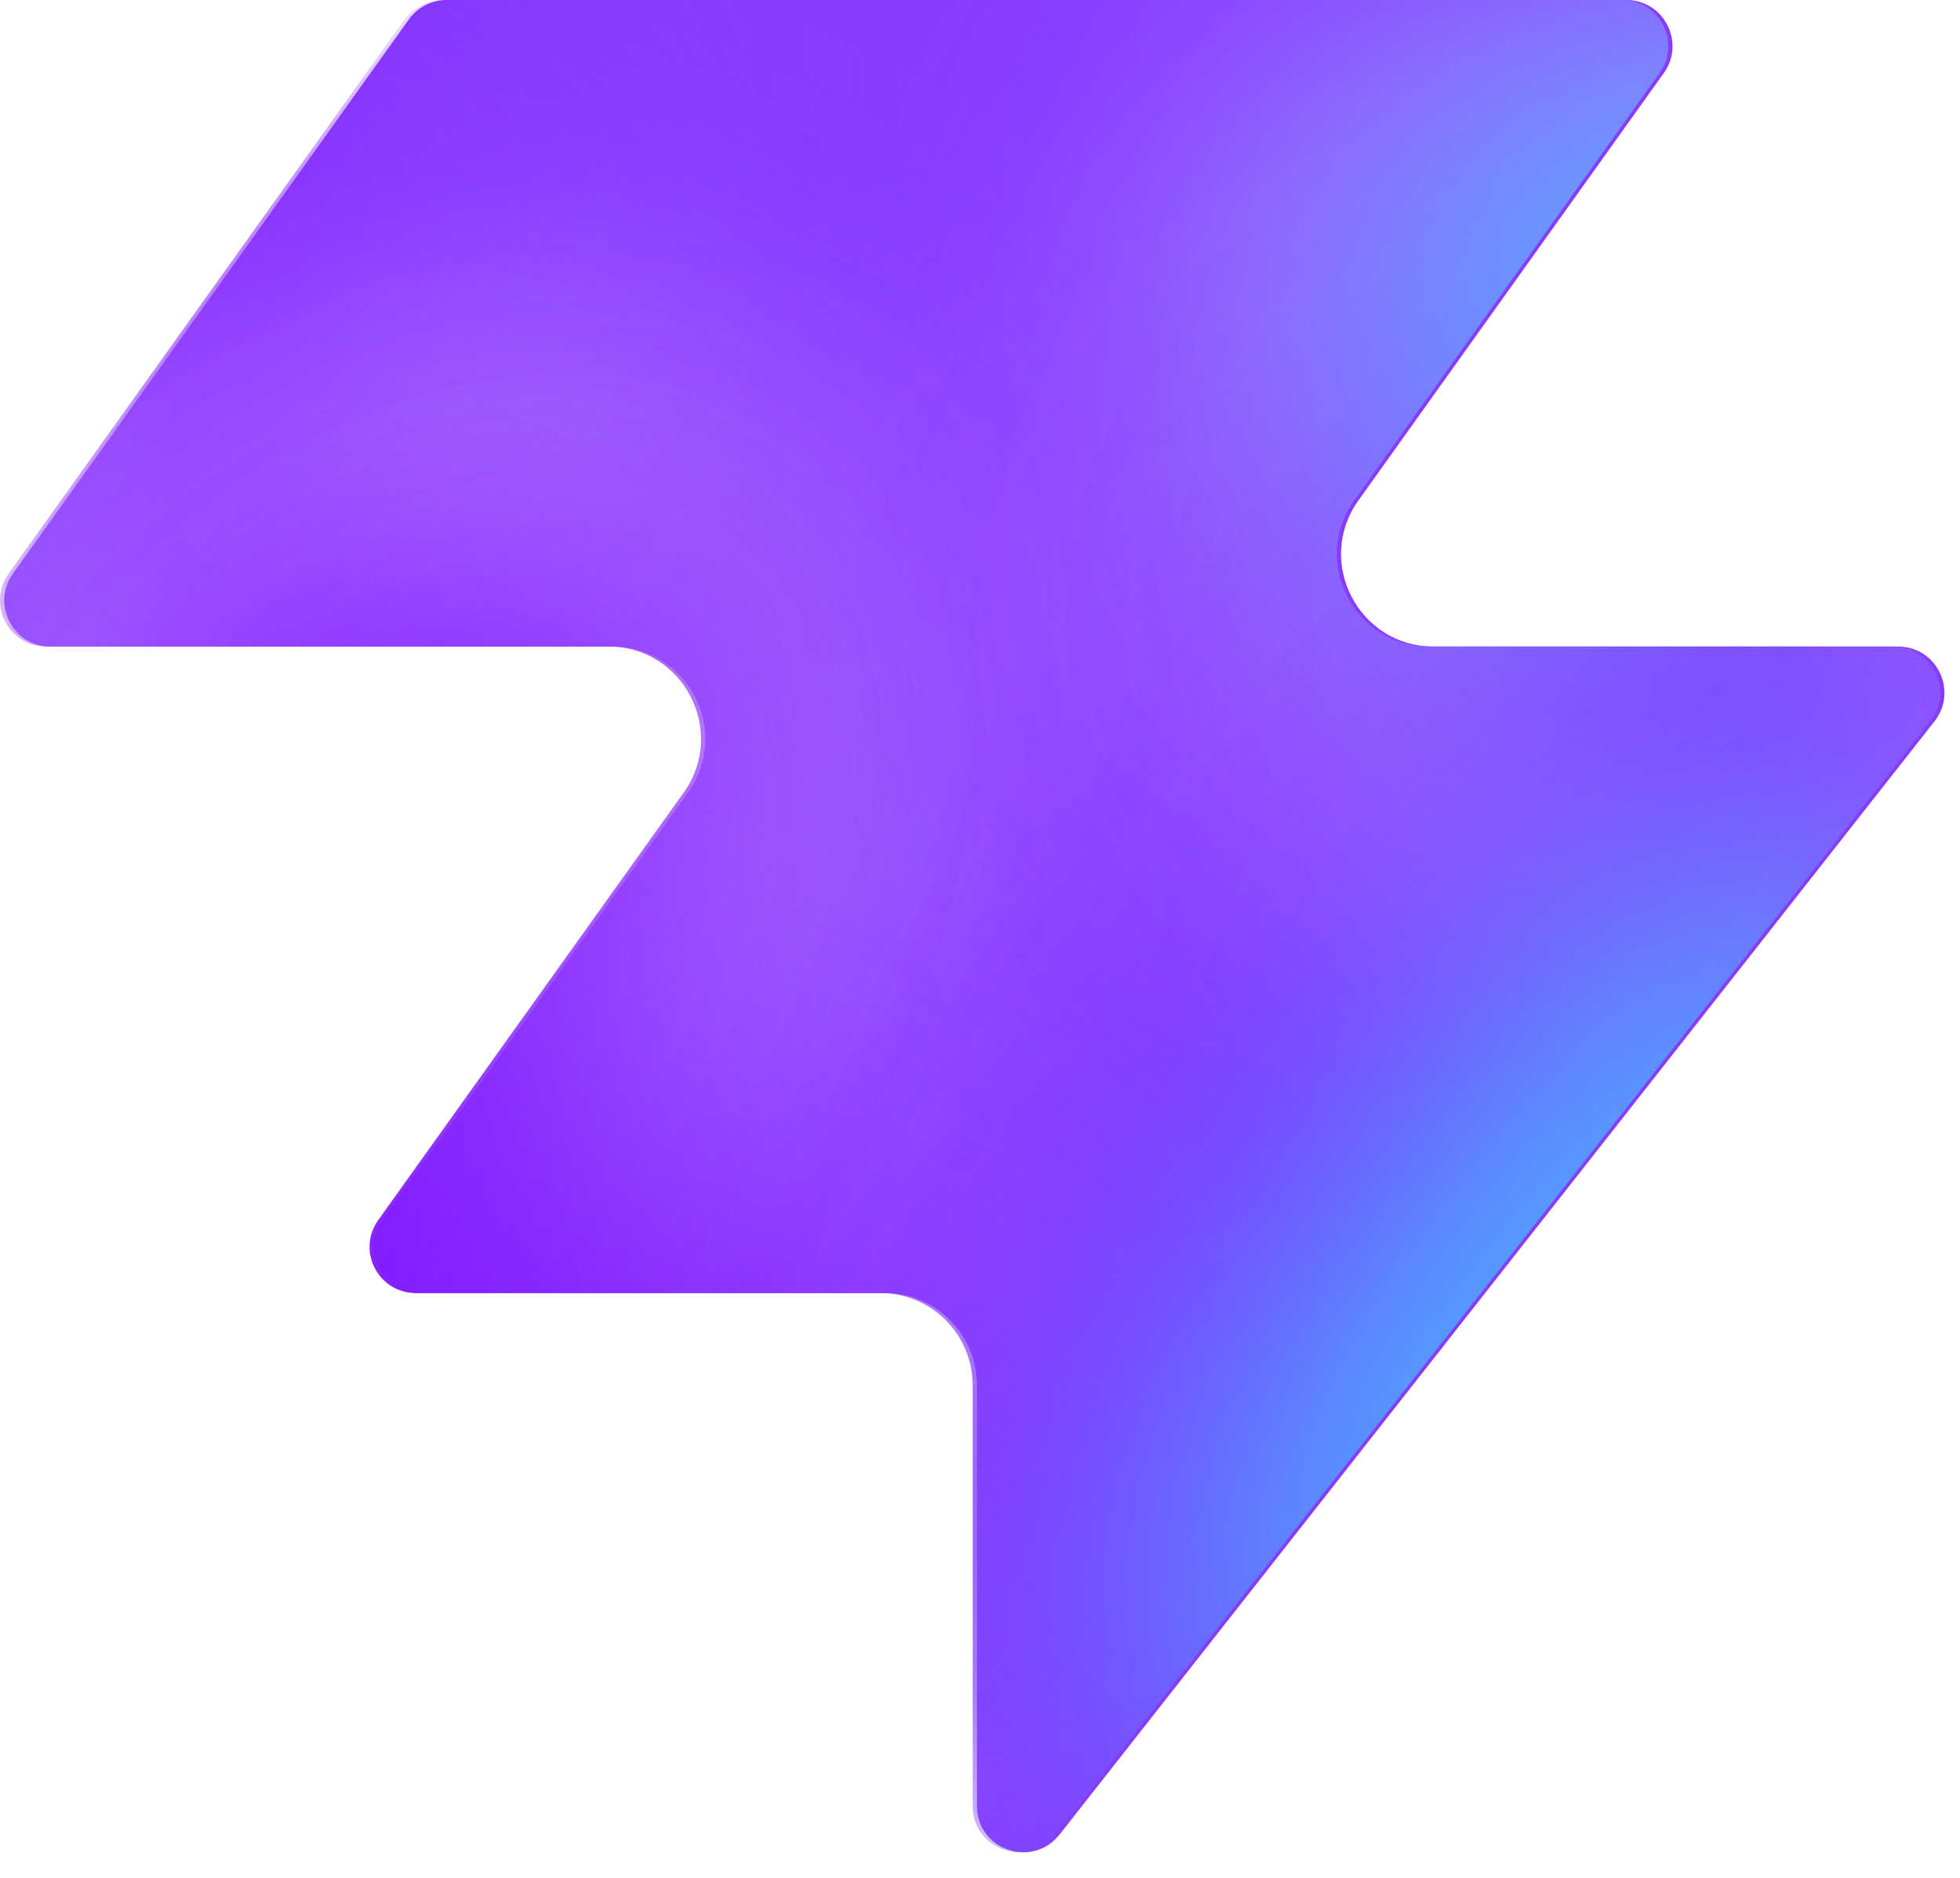
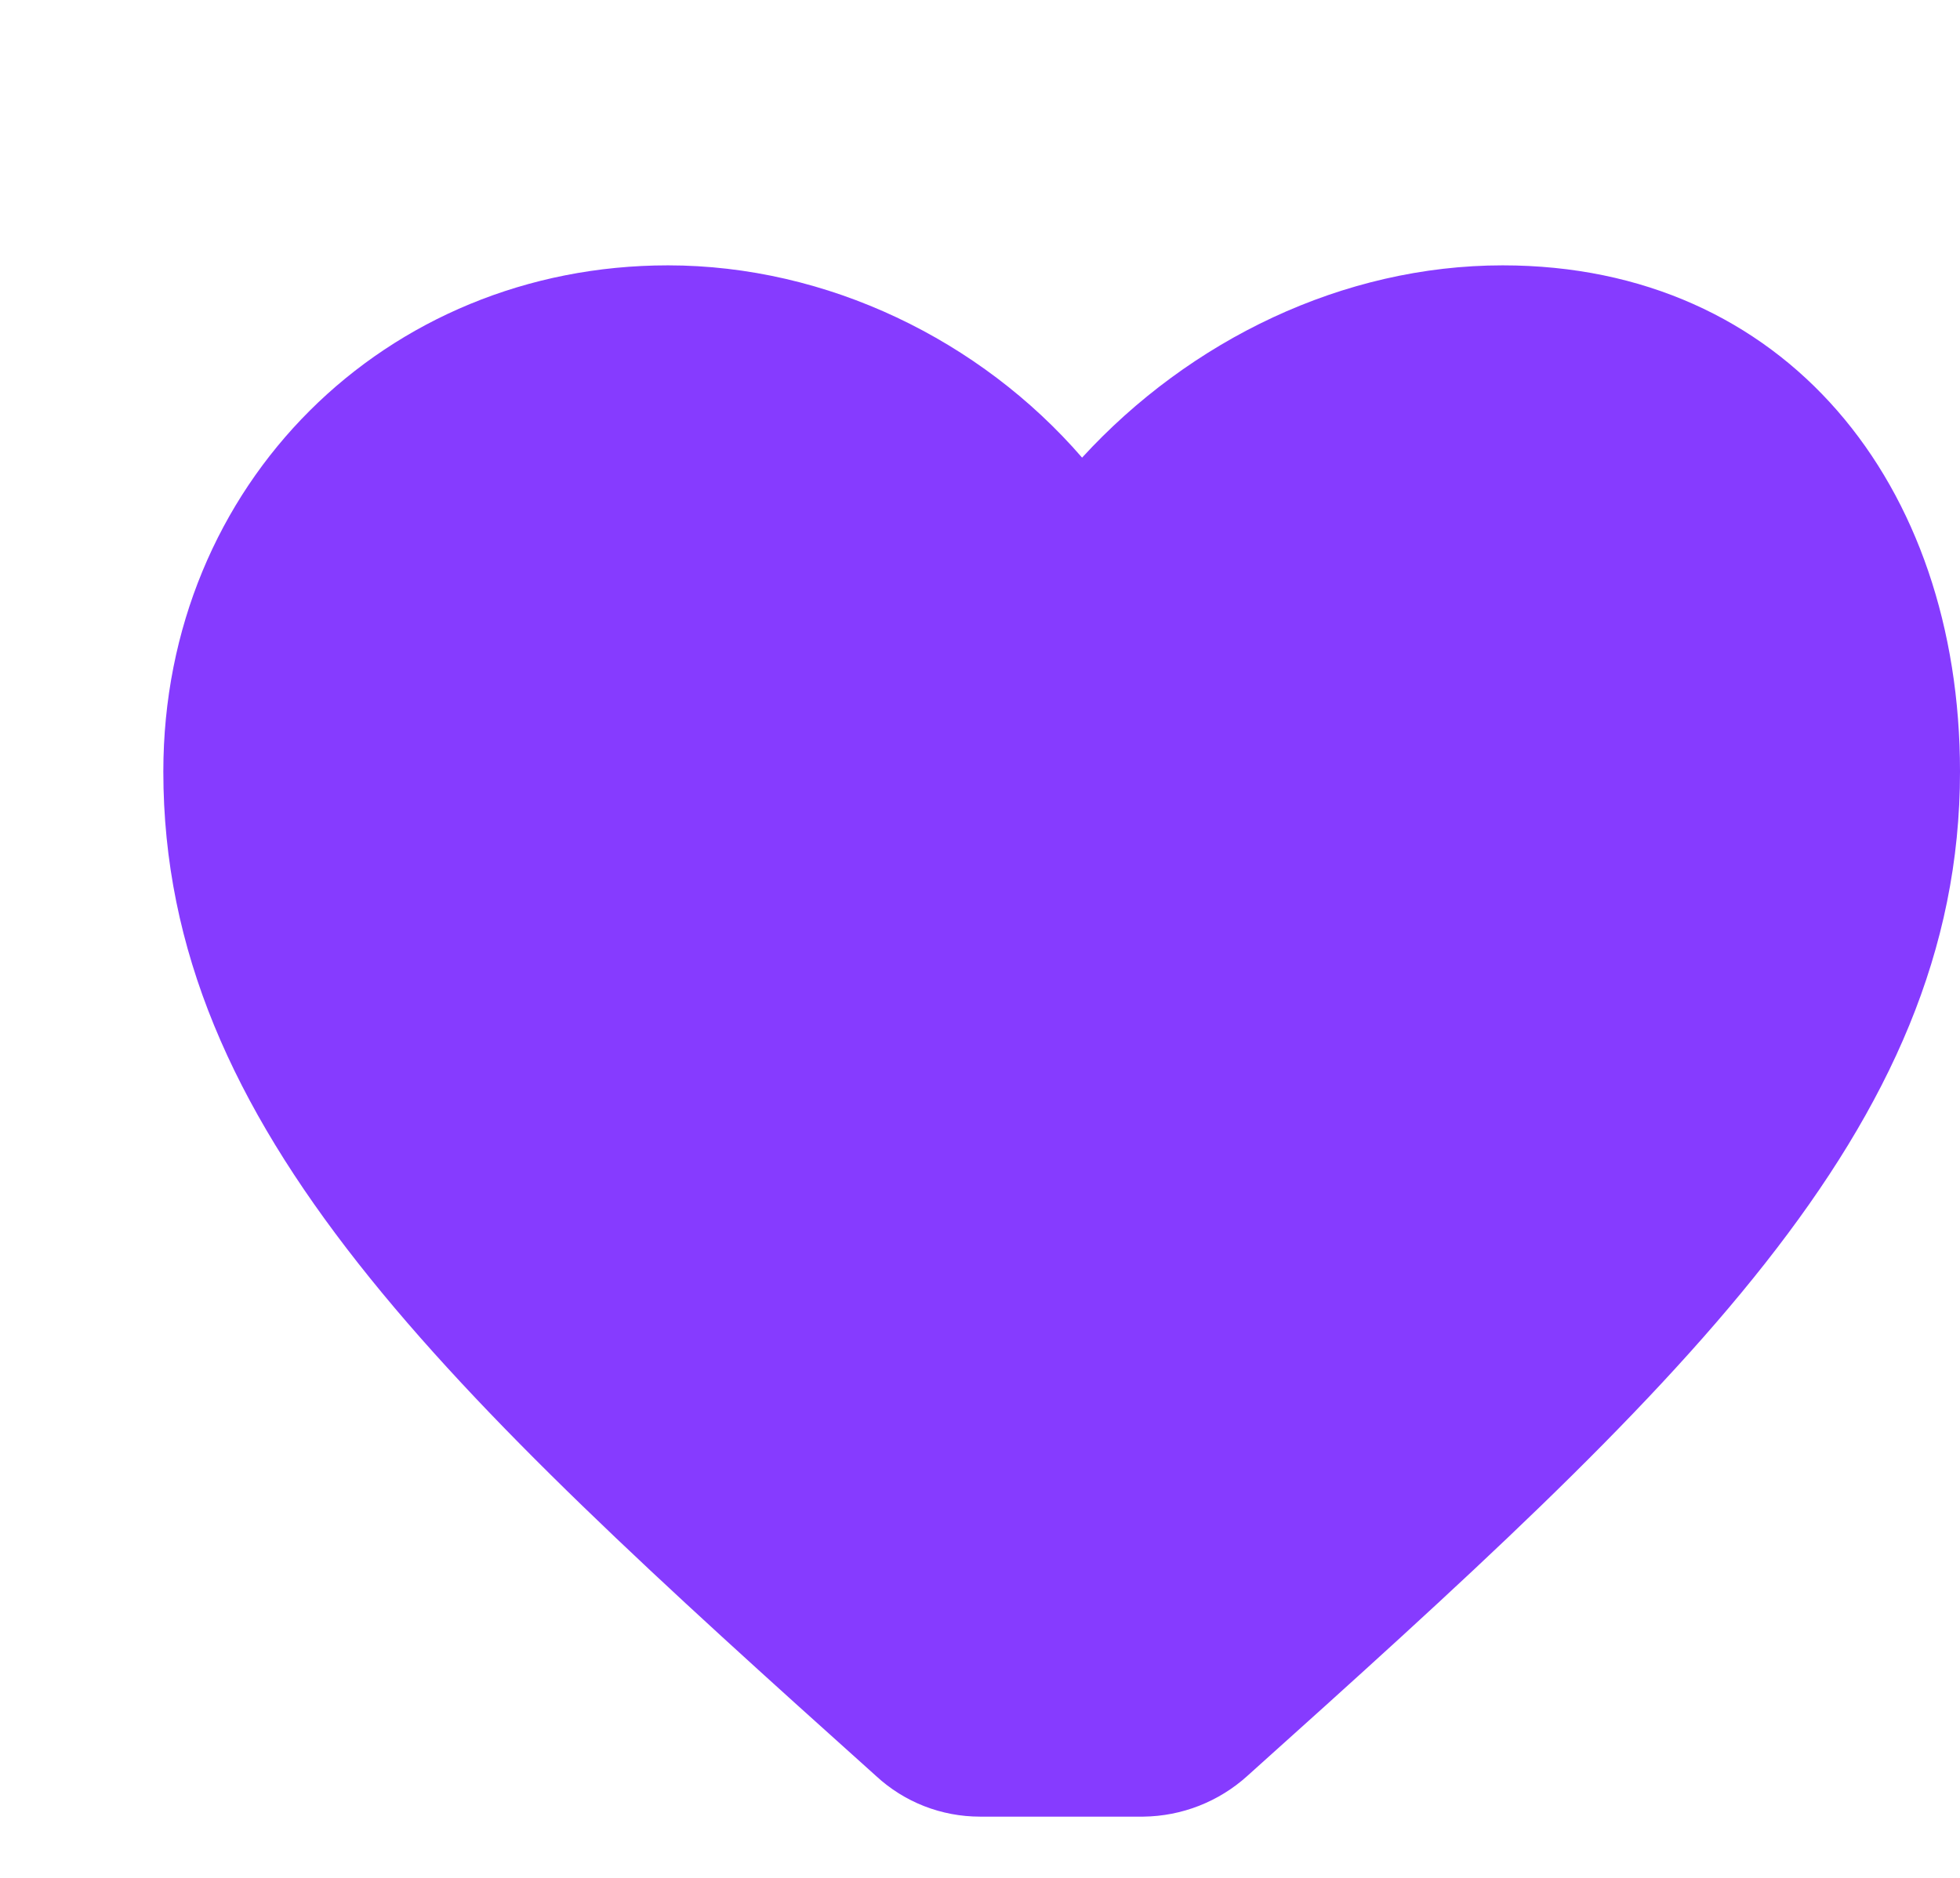
<svg xmlns="http://www.w3.org/2000/svg" width="48" height="46" fill="none" viewBox="0 0 48 46">
-   <path fill="#863bff" d="M25.946 44.938c-.664.845-2.021.375-2.021-.698V33.937a2.26 2.26 0 0 0-2.262-2.262H10.287c-.92 0-1.456-1.04-.92-1.788l7.48-10.471c1.07-1.497 0-3.578-1.842-3.578H1.237c-.92 0-1.456-1.04-.92-1.788L10.013.474c.214-.297.556-.474.92-.474h28.894c.92 0 1.456 1.04.92 1.788l-7.48 10.471c-1.07 1.498 0 3.579 1.842 3.579h11.377c.943 0 1.473 1.088.89 1.83L25.947 44.94z" style="fill:#863bff;fill:color(display-p3 .525 .23 1);fill-opacity:1" />
-   <mask id="a" width="48" height="46" x="0" y="0" maskUnits="userSpaceOnUse" style="mask-type:alpha">
-     <path fill="#000" d="M25.842 44.938c-.664.844-2.021.375-2.021-.698V33.937a2.26 2.26 0 0 0-2.262-2.262H10.183c-.92 0-1.456-1.04-.92-1.788l7.48-10.471c1.07-1.498 0-3.579-1.842-3.579H1.133c-.92 0-1.456-1.04-.92-1.787L9.91.473c.214-.297.556-.474.92-.474h28.894c.92 0 1.456 1.04.92 1.788l-7.48 10.471c-1.07 1.498 0 3.578 1.842 3.578h11.377c.943 0 1.473 1.088.89 1.832L25.843 44.94z" style="fill:#000;fill-opacity:1" />
-   </mask>
-   <g mask="url(#a)">
-     <g filter="url(#b)">
-       <ellipse cx="5.508" cy="14.704" fill="#ede6ff" rx="5.508" ry="14.704" style="fill:#ede6ff;fill:color(display-p3 .927 .903 1);fill-opacity:1" transform="matrix(.00324 1 1 -.00324 -4.47 31.516)" />
-     </g>
-     <g filter="url(#c)">
-       <ellipse cx="10.399" cy="29.851" fill="#ede6ff" rx="10.399" ry="29.851" style="fill:#ede6ff;fill:color(display-p3 .927 .903 1);fill-opacity:1" transform="matrix(.00324 1 1 -.00324 -39.328 7.883)" />
-     </g>
-     <g filter="url(#d)">
-       <ellipse cx="5.508" cy="30.487" fill="#7e14ff" rx="5.508" ry="30.487" style="fill:#7e14ff;fill:color(display-p3 .492 .077 1);fill-opacity:1" transform="rotate(89.814 -25.913 -14.639)scale(1 -1)" />
-     </g>
-     <g filter="url(#e)">
-       <ellipse cx="5.508" cy="30.599" fill="#7e14ff" rx="5.508" ry="30.599" style="fill:#7e14ff;fill:color(display-p3 .492 .077 1);fill-opacity:1" transform="rotate(89.814 -32.644 -3.334)scale(1 -1)" />
-     </g>
-     <g filter="url(#f)">
-       <ellipse cx="5.508" cy="30.599" fill="#7e14ff" rx="5.508" ry="30.599" style="fill:#7e14ff;fill:color(display-p3 .492 .077 1);fill-opacity:1" transform="matrix(.00324 1 1 -.00324 -34.34 30.47)" />
-     </g>
-     <g filter="url(#g)">
-       <ellipse cx="14.072" cy="22.078" fill="#ede6ff" rx="14.072" ry="22.078" style="fill:#ede6ff;fill:color(display-p3 .927 .903 1);fill-opacity:1" transform="rotate(93.35 24.506 48.493)scale(-1 1)" />
-     </g>
-     <g filter="url(#h)">
-       <ellipse cx="3.47" cy="21.501" fill="#7e14ff" rx="3.47" ry="21.501" style="fill:#7e14ff;fill:color(display-p3 .492 .077 1);fill-opacity:1" transform="rotate(89.009 28.708 47.59)scale(-1 1)" />
-     </g>
-     <g filter="url(#i)">
-       <ellipse cx="3.47" cy="21.501" fill="#7e14ff" rx="3.47" ry="21.501" style="fill:#7e14ff;fill:color(display-p3 .492 .077 1);fill-opacity:1" transform="rotate(89.009 28.708 47.59)scale(-1 1)" />
-     </g>
-     <g filter="url(#j)">
-       <ellipse cx=".387" cy="8.972" fill="#7e14ff" rx="4.407" ry="29.108" style="fill:#7e14ff;fill:color(display-p3 .492 .077 1);fill-opacity:1" transform="rotate(39.51 .387 8.972)" />
-     </g>
-     <g filter="url(#k)">
-       <ellipse cx="47.523" cy="-6.092" fill="#7e14ff" rx="4.407" ry="29.108" style="fill:#7e14ff;fill:color(display-p3 .492 .077 1);fill-opacity:1" transform="rotate(37.892 47.523 -6.092)" />
-     </g>
-     <g filter="url(#l)">
-       <ellipse cx="41.412" cy="6.333" fill="#47bfff" rx="5.971" ry="9.665" style="fill:#47bfff;fill:color(display-p3 .28 .748 1);fill-opacity:1" transform="rotate(37.892 41.412 6.333)" />
-     </g>
-     <g filter="url(#m)">
-       <ellipse cx="-1.879" cy="38.332" fill="#7e14ff" rx="4.407" ry="29.108" style="fill:#7e14ff;fill:color(display-p3 .492 .077 1);fill-opacity:1" transform="rotate(37.892 -1.88 38.332)" />
-     </g>
-     <g filter="url(#n)">
-       <ellipse cx="-1.879" cy="38.332" fill="#7e14ff" rx="4.407" ry="29.108" style="fill:#7e14ff;fill:color(display-p3 .492 .077 1);fill-opacity:1" transform="rotate(37.892 -1.88 38.332)" />
-     </g>
-     <g filter="url(#o)">
-       <ellipse cx="35.651" cy="29.907" fill="#7e14ff" rx="4.407" ry="29.108" style="fill:#7e14ff;fill:color(display-p3 .492 .077 1);fill-opacity:1" transform="rotate(37.892 35.651 29.907)" />
-     </g>
-     <g filter="url(#p)">
-       <ellipse cx="38.418" cy="32.4" fill="#47bfff" rx="5.971" ry="15.297" style="fill:#47bfff;fill:color(display-p3 .28 .748 1);fill-opacity:1" transform="rotate(37.892 38.418 32.4)" />
-     </g>
-   </g>
-   <defs>
-     <filter id="b" width="60.045" height="41.654" x="-19.77" y="16.149" color-interpolation-filters="sRGB" filterUnits="userSpaceOnUse">
-       <feFlood flood-opacity="0" result="BackgroundImageFix" />
-       <feBlend in="SourceGraphic" in2="BackgroundImageFix" result="shape" />
-       <feGaussianBlur result="effect1_foregroundBlur_2002_17158" stdDeviation="7.659" />
-     </filter>
-     <filter id="c" width="90.34" height="51.437" x="-54.613" y="-7.533" color-interpolation-filters="sRGB" filterUnits="userSpaceOnUse">
-       <feFlood flood-opacity="0" result="BackgroundImageFix" />
-       <feBlend in="SourceGraphic" in2="BackgroundImageFix" result="shape" />
-       <feGaussianBlur result="effect1_foregroundBlur_2002_17158" stdDeviation="7.659" />
-     </filter>
-     <filter id="d" width="79.355" height="29.4" x="-49.64" y="2.03" color-interpolation-filters="sRGB" filterUnits="userSpaceOnUse">
-       <feFlood flood-opacity="0" result="BackgroundImageFix" />
-       <feBlend in="SourceGraphic" in2="BackgroundImageFix" result="shape" />
-       <feGaussianBlur result="effect1_foregroundBlur_2002_17158" stdDeviation="4.596" />
-     </filter>
-     <filter id="e" width="79.579" height="29.4" x="-45.045" y="20.029" color-interpolation-filters="sRGB" filterUnits="userSpaceOnUse">
-       <feFlood flood-opacity="0" result="BackgroundImageFix" />
-       <feBlend in="SourceGraphic" in2="BackgroundImageFix" result="shape" />
-       <feGaussianBlur result="effect1_foregroundBlur_2002_17158" stdDeviation="4.596" />
-     </filter>
-     <filter id="f" width="79.579" height="29.4" x="-43.513" y="21.178" color-interpolation-filters="sRGB" filterUnits="userSpaceOnUse">
-       <feFlood flood-opacity="0" result="BackgroundImageFix" />
-       <feBlend in="SourceGraphic" in2="BackgroundImageFix" result="shape" />
-       <feGaussianBlur result="effect1_foregroundBlur_2002_17158" stdDeviation="4.596" />
-     </filter>
-     <filter id="g" width="74.749" height="58.852" x="15.756" y="-17.901" color-interpolation-filters="sRGB" filterUnits="userSpaceOnUse">
-       <feFlood flood-opacity="0" result="BackgroundImageFix" />
-       <feBlend in="SourceGraphic" in2="BackgroundImageFix" result="shape" />
-       <feGaussianBlur result="effect1_foregroundBlur_2002_17158" stdDeviation="7.659" />
-     </filter>
-     <filter id="h" width="61.377" height="25.362" x="23.548" y="2.284" color-interpolation-filters="sRGB" filterUnits="userSpaceOnUse">
-       <feFlood flood-opacity="0" result="BackgroundImageFix" />
-       <feBlend in="SourceGraphic" in2="BackgroundImageFix" result="shape" />
-       <feGaussianBlur result="effect1_foregroundBlur_2002_17158" stdDeviation="4.596" />
-     </filter>
-     <filter id="i" width="61.377" height="25.362" x="23.548" y="2.284" color-interpolation-filters="sRGB" filterUnits="userSpaceOnUse">
-       <feFlood flood-opacity="0" result="BackgroundImageFix" />
-       <feBlend in="SourceGraphic" in2="BackgroundImageFix" result="shape" />
-       <feGaussianBlur result="effect1_foregroundBlur_2002_17158" stdDeviation="4.596" />
-     </filter>
-     <filter id="j" width="56.045" height="63.649" x="-27.636" y="-22.853" color-interpolation-filters="sRGB" filterUnits="userSpaceOnUse">
-       <feFlood flood-opacity="0" result="BackgroundImageFix" />
-       <feBlend in="SourceGraphic" in2="BackgroundImageFix" result="shape" />
-       <feGaussianBlur result="effect1_foregroundBlur_2002_17158" stdDeviation="4.596" />
-     </filter>
-     <filter id="k" width="54.814" height="64.646" x="20.116" y="-38.415" color-interpolation-filters="sRGB" filterUnits="userSpaceOnUse">
-       <feFlood flood-opacity="0" result="BackgroundImageFix" />
-       <feBlend in="SourceGraphic" in2="BackgroundImageFix" result="shape" />
-       <feGaussianBlur result="effect1_foregroundBlur_2002_17158" stdDeviation="4.596" />
-     </filter>
-     <filter id="l" width="33.541" height="35.313" x="24.641" y="-11.323" color-interpolation-filters="sRGB" filterUnits="userSpaceOnUse">
-       <feFlood flood-opacity="0" result="BackgroundImageFix" />
-       <feBlend in="SourceGraphic" in2="BackgroundImageFix" result="shape" />
-       <feGaussianBlur result="effect1_foregroundBlur_2002_17158" stdDeviation="4.596" />
-     </filter>
-     <filter id="m" width="54.814" height="64.646" x="-29.286" y="6.009" color-interpolation-filters="sRGB" filterUnits="userSpaceOnUse">
-       <feFlood flood-opacity="0" result="BackgroundImageFix" />
-       <feBlend in="SourceGraphic" in2="BackgroundImageFix" result="shape" />
-       <feGaussianBlur result="effect1_foregroundBlur_2002_17158" stdDeviation="4.596" />
-     </filter>
-     <filter id="n" width="54.814" height="64.646" x="-29.286" y="6.009" color-interpolation-filters="sRGB" filterUnits="userSpaceOnUse">
-       <feFlood flood-opacity="0" result="BackgroundImageFix" />
-       <feBlend in="SourceGraphic" in2="BackgroundImageFix" result="shape" />
-       <feGaussianBlur result="effect1_foregroundBlur_2002_17158" stdDeviation="4.596" />
-     </filter>
-     <filter id="o" width="54.814" height="64.646" x="8.244" y="-2.416" color-interpolation-filters="sRGB" filterUnits="userSpaceOnUse">
-       <feFlood flood-opacity="0" result="BackgroundImageFix" />
-       <feBlend in="SourceGraphic" in2="BackgroundImageFix" result="shape" />
-       <feGaussianBlur result="effect1_foregroundBlur_2002_17158" stdDeviation="4.596" />
-     </filter>
-     <filter id="p" width="39.409" height="43.623" x="18.713" y="10.588" color-interpolation-filters="sRGB" filterUnits="userSpaceOnUse">
-       <feFlood flood-opacity="0" result="BackgroundImageFix" />
-       <feBlend in="SourceGraphic" in2="BackgroundImageFix" result="shape" />
-       <feGaussianBlur result="effect1_foregroundBlur_2002_17158" stdDeviation="4.596" />
-     </filter>
-   </defs>
+   <path fill="#863bff" d="M24 44.5c-.94 0-1.85-.35-2.55-1C10.9 34.03 4 27.68 4 18.9 4 11.86 9.44 6.5 16.36 6.5c3.9 0 7.65 1.83 10.14 4.71C29.14 8.33 32.89 6.5 36.8 6.5 43.72 6.5 48 11.86 48 18.9c0 8.78-6.9 15.13-17.45 24.6a3.86 3.86 0 0 1-2.55 1z" style="fill:#863bff;fill:color(display-p3 .525 .23 1);fill-opacity:1" />
</svg>
